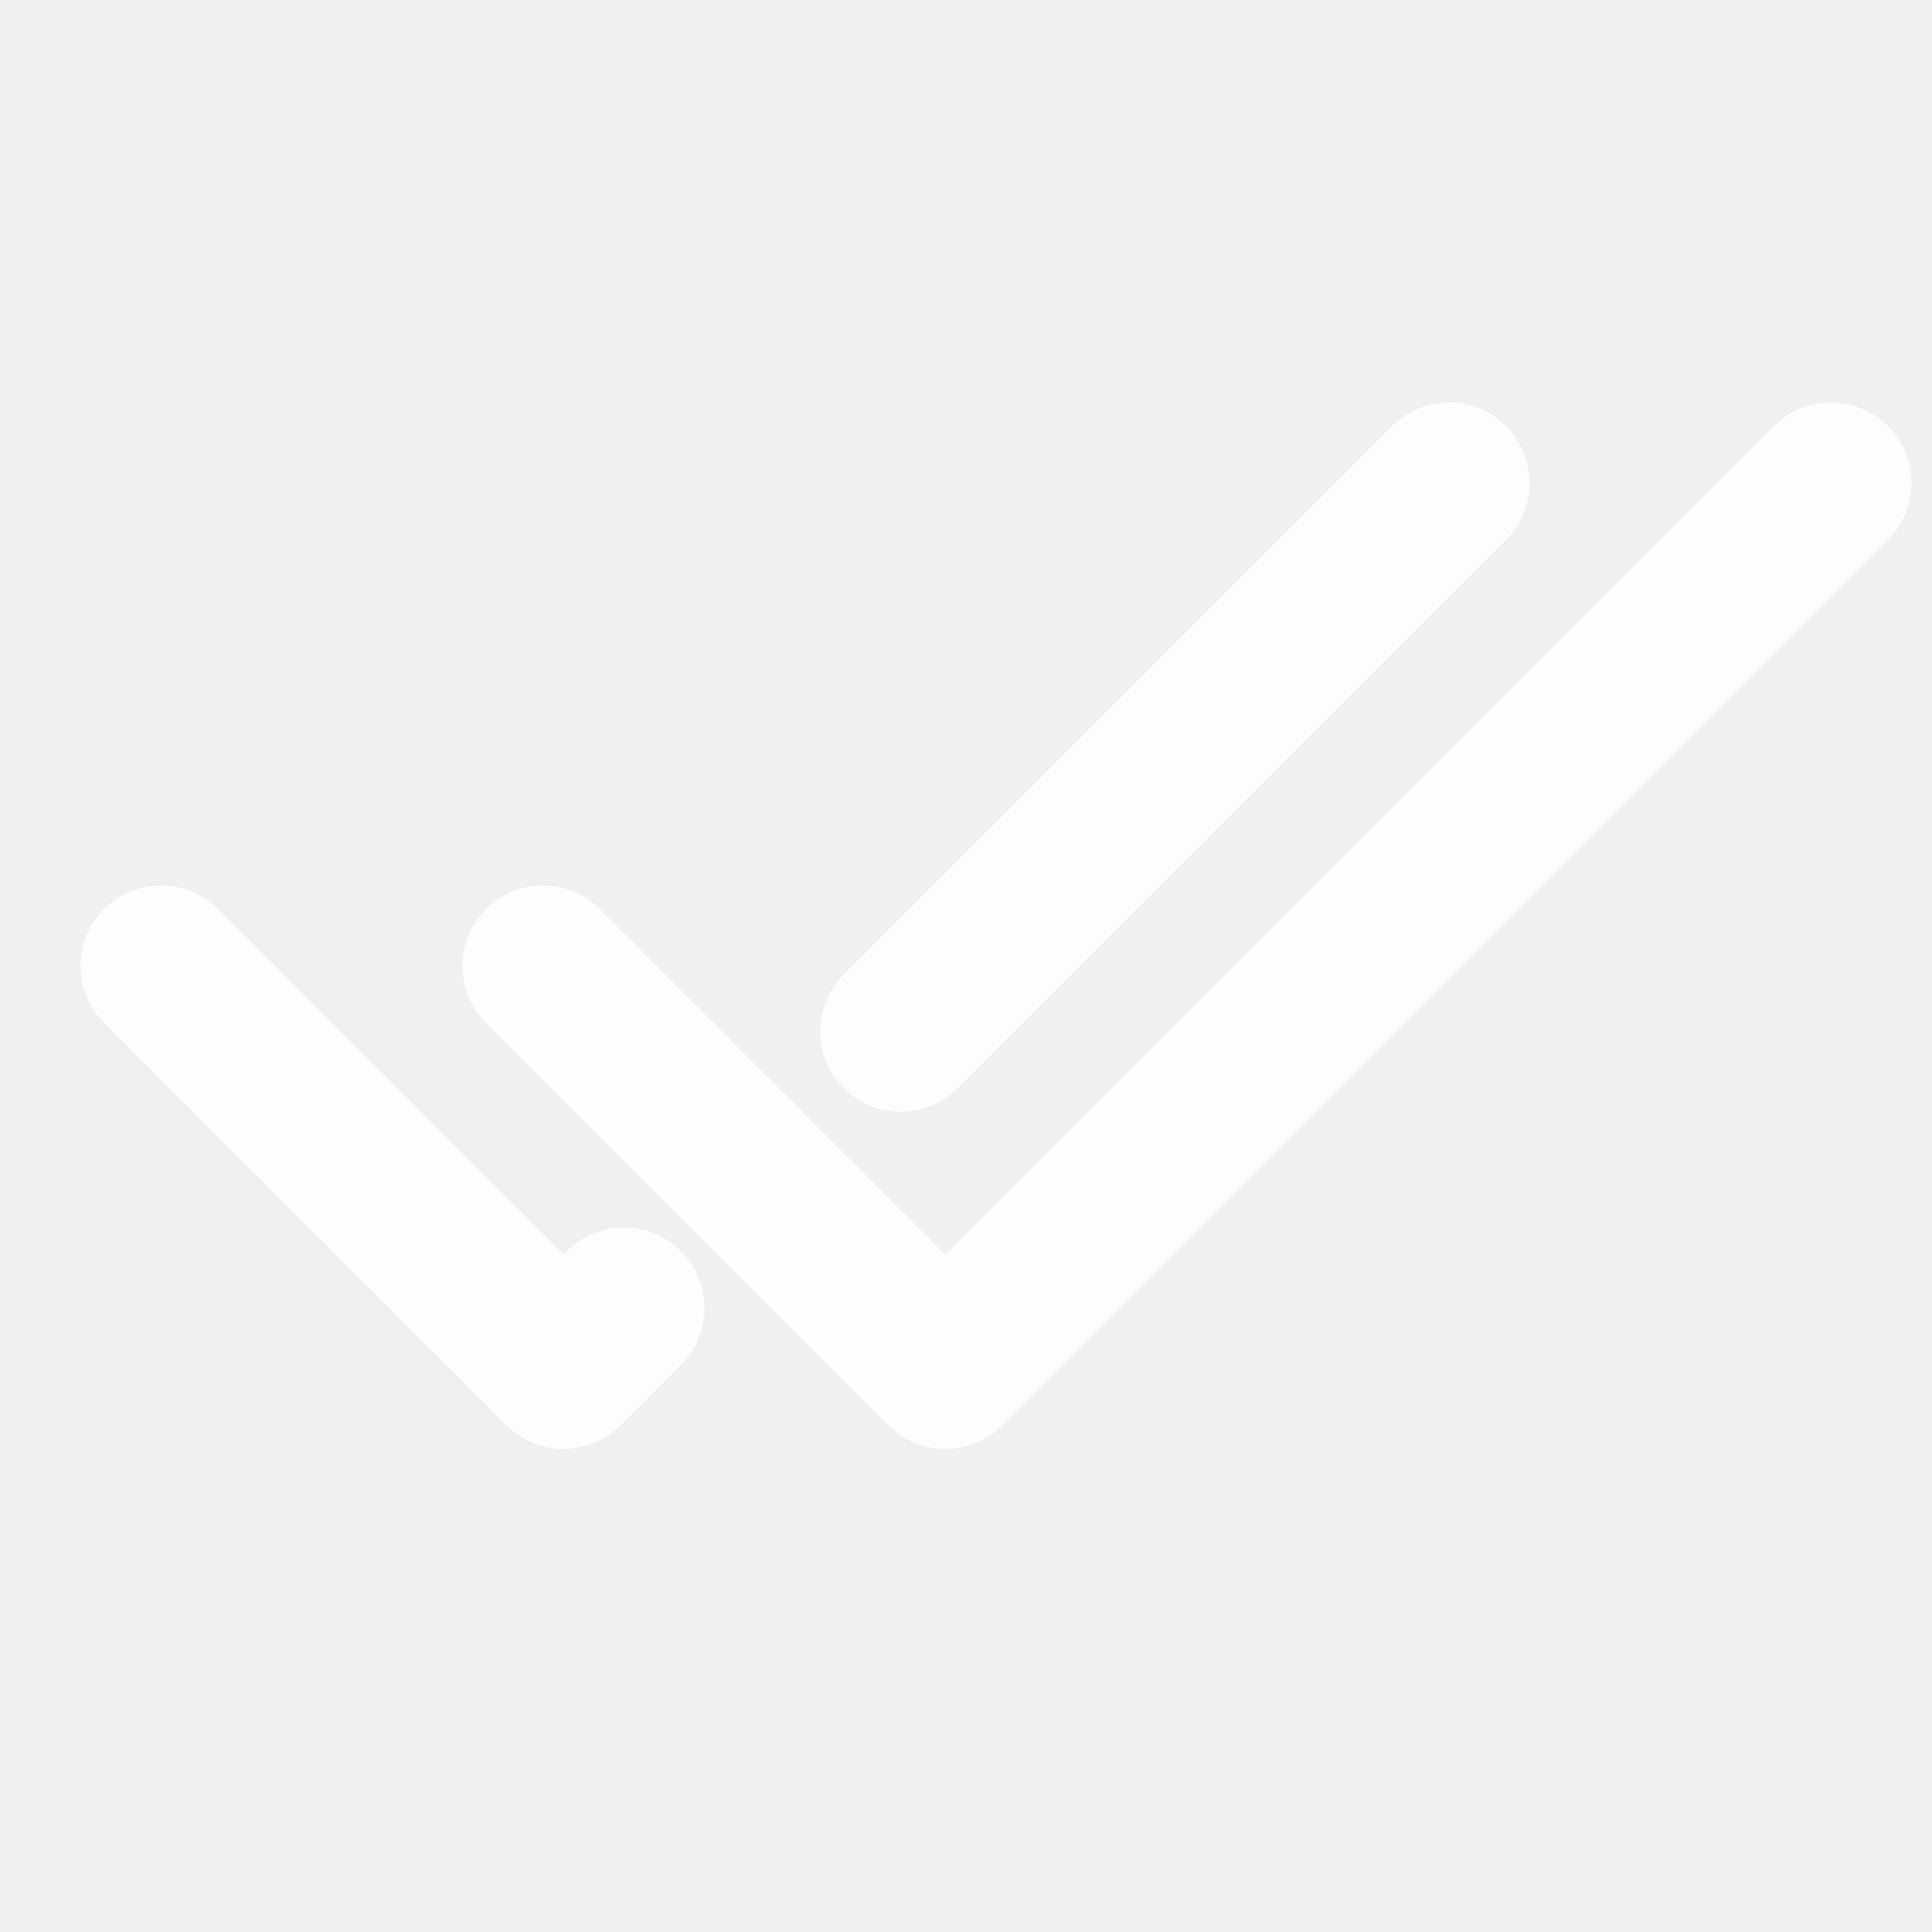
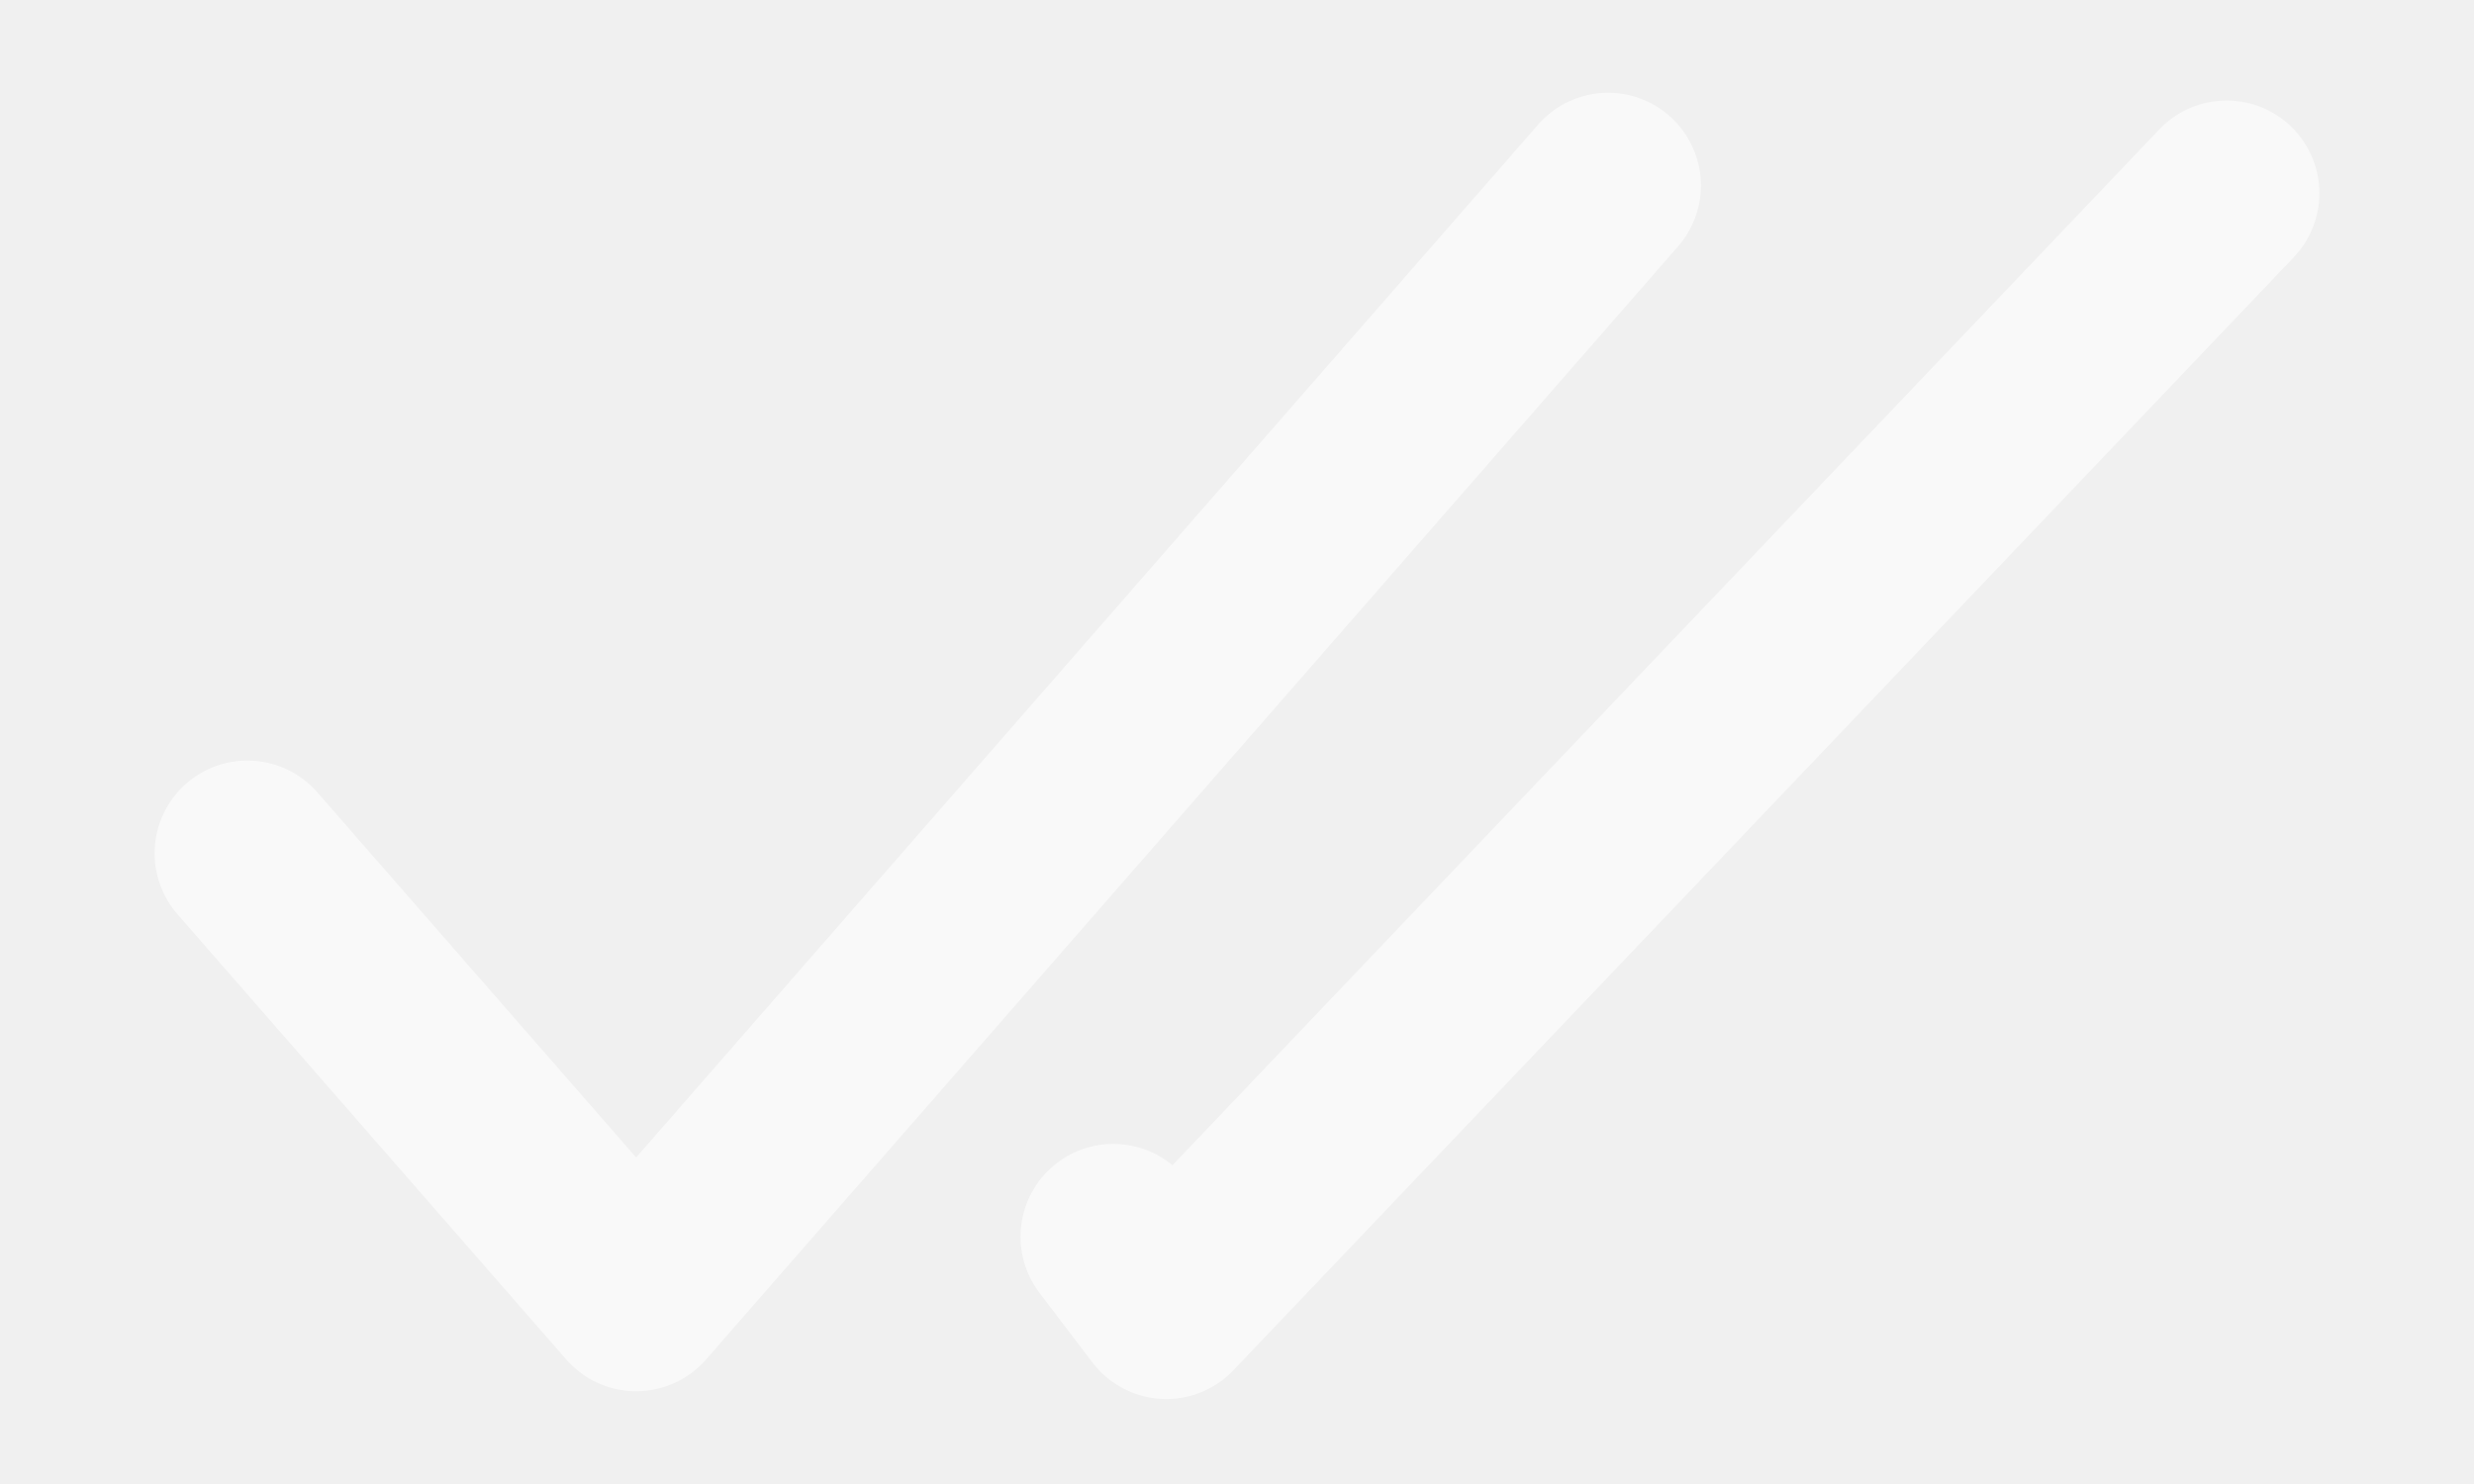
- <svg xmlns="http://www.w3.org/2000/svg" width="18" height="18" viewBox="0 0 18 18" fill="none">
-   <path d="M13.5 4.5L8.392 9.608M1.5 9L5.25 12.75L5.813 12.187" stroke="white" stroke-opacity="0.87" stroke-width="1.5" stroke-linecap="round" stroke-linejoin="round" />
-   <path d="M17.059 4.5L8.809 12.75L5.059 9" stroke="white" stroke-opacity="0.87" stroke-width="1.5" stroke-linecap="round" stroke-linejoin="round" />
+ <svg xmlns="http://www.w3.org/2000/svg" width="15" height="9" viewBox="0 0 15 9" fill="none">
+   <g clip-path="url(#clip0_6739_17627)">
+     <path d="M1.5 5.175L3.857 7.875L9.75 1.125" stroke="white" stroke-opacity="0.6" stroke-width="1.125" stroke-linecap="round" stroke-linejoin="round" />
+     <path d="M13.5 1.172L7.071 7.922L6.75 7.5" stroke="white" stroke-opacity="0.6" stroke-width="1.125" stroke-linecap="round" stroke-linejoin="round" />
+   </g>
+   <defs>
+     <clipPath id="clip0_6739_17627">
+       <rect width="14" height="9" fill="white" transform="translate(0.5)" />
+     </clipPath>
+   </defs>
</svg>
